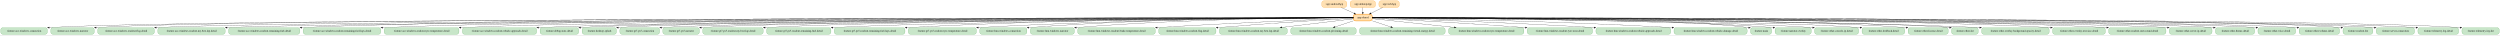
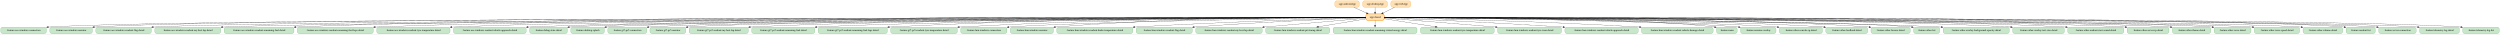
- <svg xmlns="http://www.w3.org/2000/svg" width="13408pt" height="188pt" viewBox="0.00 0.00 13408.00 188.00">
+ <svg xmlns="http://www.w3.org/2000/svg" width="13674pt" height="188pt" viewBox="0.00 0.00 13674.00 188.00">
  <g id="graph0" class="graph" transform="scale(1 1) rotate(0) translate(4 184)">
-     <polygon fill="white" stroke="transparent" points="-4,4 -4,-184 13404,-184 13404,4 -4,4" />
+     <polygon fill="white" stroke="transparent" points="-4,4 -4,-184 13670,-184 13670,4 -4,4" />
    <g id="node1" class="node">
-       <path fill="#ffe0b2" stroke="#fb8c00" d="M7207,-180C7207,-180 7097,-180 7097,-180 7091,-180 7085,-174 7085,-168 7085,-168 7085,-156 7085,-156 7085,-150 7091,-144 7097,-144 7097,-144 7207,-144 7207,-144 7213,-144 7219,-150 7219,-156 7219,-156 7219,-168 7219,-168 7219,-174 7213,-180 7207,-180" />
-       <text text-anchor="middle" x="7152" y="-158.3" font-family="Times,serif" font-size="14.00">:app:androidApp</text>
+       <path fill="#ffe0b2" stroke="#fb8c00" d="M7419,-180C7419,-180 7309,-180 7309,-180 7303,-180 7297,-174 7297,-168 7297,-168 7297,-156 7297,-156 7297,-150 7303,-144 7309,-144 7309,-144 7419,-144 7419,-144 7425,-144 7431,-150 7431,-156 7431,-156 7431,-168 7431,-168 7431,-174 7425,-180 7419,-180" />
+       <text text-anchor="middle" x="7364" y="-158.3" font-family="Times,serif" font-size="14.00">:app:androidApp</text>
    </g>
    <g id="node3" class="node">
-       <path fill="#ffe0b2" stroke="#fb8c00" stroke-width="2.5" d="M7343.5,-108C7343.5,-108 7266.5,-108 7266.5,-108 7260.5,-108 7254.5,-102 7254.5,-96 7254.5,-96 7254.5,-84 7254.5,-84 7254.5,-78 7260.5,-72 7266.5,-72 7266.5,-72 7343.5,-72 7343.5,-72 7349.5,-72 7355.5,-78 7355.5,-84 7355.5,-84 7355.5,-96 7355.5,-96 7355.5,-102 7349.5,-108 7343.5,-108" />
-       <text text-anchor="middle" x="7305" y="-86.3" font-family="Times,serif" font-size="14.00">:app:shared</text>
+       <path fill="#ffe0b2" stroke="#fb8c00" stroke-width="2.5" d="M7555.5,-108C7555.5,-108 7478.5,-108 7478.5,-108 7472.5,-108 7466.5,-102 7466.5,-96 7466.5,-96 7466.5,-84 7466.5,-84 7466.5,-78 7472.5,-72 7478.5,-72 7478.5,-72 7555.5,-72 7555.5,-72 7561.5,-72 7567.5,-78 7567.5,-84 7567.5,-84 7567.5,-96 7567.5,-96 7567.5,-102 7561.5,-108 7555.5,-108" />
+       <text text-anchor="middle" x="7517" y="-86.3" font-family="Times,serif" font-size="14.00">:app:shared</text>
    </g>
    <g id="edge1" class="edge">
-       <path fill="none" stroke="black" d="M7189.43,-143.88C7210.25,-134.35 7236.35,-122.41 7258.48,-112.28" />
-       <polygon fill="black" stroke="black" points="7260.06,-115.41 7267.69,-108.07 7257.14,-109.05 7260.06,-115.41" />
+       <path fill="none" stroke="black" d="M7401.43,-143.88C7422.25,-134.35 7448.35,-122.41 7470.48,-112.28" />
+       <polygon fill="black" stroke="black" points="7472.06,-115.41 7479.69,-108.07 7469.14,-109.05 7472.06,-115.41" />
    </g>
    <g id="node2" class="node">
-       <path fill="#ffe0b2" stroke="#fb8c00" d="M7361,-180C7361,-180 7249,-180 7249,-180 7243,-180 7237,-174 7237,-168 7237,-168 7237,-156 7237,-156 7237,-150 7243,-144 7249,-144 7249,-144 7361,-144 7361,-144 7367,-144 7373,-150 7373,-156 7373,-156 7373,-168 7373,-168 7373,-174 7367,-180 7361,-180" />
-       <text text-anchor="middle" x="7305" y="-158.3" font-family="Times,serif" font-size="14.00">:app:desktopApp</text>
+       <path fill="#ffe0b2" stroke="#fb8c00" d="M7573,-180C7573,-180 7461,-180 7461,-180 7455,-180 7449,-174 7449,-168 7449,-168 7449,-156 7449,-156 7449,-150 7455,-144 7461,-144 7461,-144 7573,-144 7573,-144 7579,-144 7585,-150 7585,-156 7585,-156 7585,-168 7585,-168 7585,-174 7579,-180 7573,-180" />
+       <text text-anchor="middle" x="7517" y="-158.3" font-family="Times,serif" font-size="14.00">:app:desktopApp</text>
    </g>
    <g id="edge2" class="edge">
-       <path fill="none" stroke="black" d="M7305,-143.7C7305,-135.98 7305,-126.71 7305,-118.11" />
-       <polygon fill="black" stroke="black" points="7308.5,-118.1 7305,-108.1 7301.5,-118.1 7308.5,-118.1" />
+       <path fill="none" stroke="black" d="M7517,-143.7C7517,-135.98 7517,-126.71 7517,-118.11" />
+       <polygon fill="black" stroke="black" points="7520.5,-118.1 7517,-108.1 7513.5,-118.1 7520.5,-118.1" />
    </g>
    <g id="node5" class="node">
      <path fill="#c8e6c9" stroke="#43a047" d="M238,-36C238,-36 12,-36 12,-36 6,-36 0,-30 0,-24 0,-24 0,-12 0,-12 0,-6 6,0 12,0 12,0 238,0 238,0 244,0 250,-6 250,-12 250,-12 250,-24 250,-24 250,-30 244,-36 238,-36" />
      <text text-anchor="middle" x="125" y="-14.3" font-family="Times,serif" font-size="14.00">:feature:ace-windows-connection</text>
    </g>
    <g id="edge7" class="edge">
-       <path fill="none" stroke="black" d="M7254.46,-88.99C6662.12,-88.78 1048.62,-85.57 260.29,-36.01" />
+       <path fill="none" stroke="black" d="M7466.35,-89C6863.69,-88.93 1071.63,-87.01 260.3,-36.01" />
      <polygon fill="black" stroke="black" points="260.34,-32.51 250.13,-35.35 259.89,-39.49 260.34,-32.51" />
    </g>
    <g id="node6" class="node">
      <path fill="#c8e6c9" stroke="#43a047" d="M489.5,-36C489.5,-36 280.5,-36 280.5,-36 274.5,-36 268.5,-30 268.5,-24 268.5,-24 268.5,-12 268.5,-12 268.5,-6 274.5,0 280.5,0 280.5,0 489.5,0 489.5,0 495.5,0 501.5,-6 501.5,-12 501.5,-12 501.5,-24 501.5,-24 501.5,-30 495.5,-36 489.5,-36" />
      <text text-anchor="middle" x="385" y="-14.3" font-family="Times,serif" font-size="14.00">:feature:ace-windows-narrator</text>
    </g>
    <g id="edge11" class="edge">
-       <path fill="none" stroke="black" d="M7254.47,-89C6673.95,-88.9 1272.68,-86.67 511.72,-35.96" />
+       <path fill="none" stroke="black" d="M7466.28,-89.01C6874.86,-89.06 1295.72,-88.19 511.75,-35.96" />
      <polygon fill="black" stroke="black" points="511.86,-32.46 501.65,-35.27 511.38,-39.44 511.86,-32.46" />
    </g>
    <g id="node7" class="node">
      <path fill="#c8e6c9" stroke="#43a047" d="M812,-36C812,-36 532,-36 532,-36 526,-36 520,-30 520,-24 520,-24 520,-12 520,-12 520,-6 526,0 532,0 532,0 812,0 812,0 818,0 824,-6 824,-12 824,-12 824,-24 824,-24 824,-30 818,-36 812,-36" />
      <text text-anchor="middle" x="672" y="-14.3" font-family="Times,serif" font-size="14.00">:feature:ace-windows-readout-flag-detail</text>
    </g>
-     <g id="edge42" class="edge">
-       <path fill="none" stroke="black" d="M7254.26,-88.89C6688.07,-87.57 1560.52,-74.62 834.2,-36.01" />
+     <g id="edge43" class="edge">
+       <path fill="none" stroke="black" d="M7466.4,-88.9C6890.8,-87.72 1583.88,-75.82 834.26,-36.01" />
      <polygon fill="black" stroke="black" points="834.26,-32.51 824.08,-35.46 833.87,-39.5 834.26,-32.51" />
    </g>
    <g id="node8" class="node">
      <path fill="#c8e6c9" stroke="#43a047" d="M1191.5,-36C1191.5,-36 854.5,-36 854.5,-36 848.5,-36 842.5,-30 842.5,-24 842.5,-24 842.5,-12 842.5,-12 842.5,-6 848.5,0 854.5,0 854.5,0 1191.5,0 1191.5,0 1197.5,0 1203.5,-6 1203.5,-12 1203.5,-12 1203.5,-24 1203.5,-24 1203.5,-30 1197.5,-36 1191.5,-36" />
      <text text-anchor="middle" x="1023" y="-14.3" font-family="Times,serif" font-size="14.00">:feature:ace-windows-readout-my-best-lap-detail</text>
    </g>
-     <g id="edge45" class="edge">
-       <path fill="none" stroke="black" d="M7254.29,-88.81C6706.93,-86.71 1899.12,-67.44 1213.77,-35.99" />
+     <g id="edge46" class="edge">
+       <path fill="none" stroke="black" d="M7466.28,-88.82C6908.41,-86.86 1922.55,-68.45 1213.87,-36" />
      <polygon fill="black" stroke="black" points="1213.9,-32.49 1203.75,-35.52 1213.57,-39.49 1213.9,-32.49" />
    </g>
    <g id="node9" class="node">
      <path fill="#c8e6c9" stroke="#43a047" d="M1592,-36C1592,-36 1234,-36 1234,-36 1228,-36 1222,-30 1222,-24 1222,-24 1222,-12 1222,-12 1222,-6 1228,0 1234,0 1234,0 1592,0 1592,0 1598,0 1604,-6 1604,-12 1604,-12 1604,-24 1604,-24 1604,-30 1598,-36 1592,-36" />
      <text text-anchor="middle" x="1413" y="-14.3" font-family="Times,serif" font-size="14.00">:feature:ace-windows-readout-remaining-fuel-detail</text>
    </g>
-     <g id="edge41" class="edge">
-       <path fill="none" stroke="black" d="M7254.19,-89.06C6761.06,-89.56 2819.18,-91.74 1614.17,-36.03" />
-       <polygon fill="black" stroke="black" points="1614.21,-32.52 1604.06,-35.55 1613.88,-39.52 1614.21,-32.52" />
+     <g id="edge42" class="edge">
+       <path fill="none" stroke="black" d="M7466.28,-89.08C6963.43,-89.78 2864.76,-93.68 1614.1,-36.02" />
+       <polygon fill="black" stroke="black" points="1614.21,-32.52 1604.06,-35.56 1613.88,-39.52 1614.21,-32.52" />
    </g>
    <g id="node10" class="node">
      <path fill="#c8e6c9" stroke="#43a047" d="M2026,-36C2026,-36 1634,-36 1634,-36 1628,-36 1622,-30 1622,-24 1622,-24 1622,-12 1622,-12 1622,-6 1628,0 1634,0 1634,0 2026,0 2026,0 2032,0 2038,-6 2038,-12 2038,-12 2038,-24 2038,-24 2038,-30 2032,-36 2026,-36" />
      <text text-anchor="middle" x="1830" y="-14.3" font-family="Times,serif" font-size="14.00">:feature:ace-windows-readout-remaining-fuel-laps-detail</text>
    </g>
-     <g id="edge46" class="edge">
-       <path fill="none" stroke="black" d="M7254.43,-88.97C6783.66,-88.6 3160.2,-84.2 2048.3,-36.03" />
+     <g id="edge47" class="edge">
+       <path fill="none" stroke="black" d="M7466.3,-88.99C6984.46,-88.83 3205.7,-85.98 2048.3,-36.03" />
      <polygon fill="black" stroke="black" points="2048.3,-32.53 2038.16,-35.59 2048,-39.52 2048.3,-32.53" />
    </g>
    <g id="node11" class="node">
      <path fill="#c8e6c9" stroke="#43a047" d="M2445.5,-36C2445.5,-36 2068.5,-36 2068.5,-36 2062.5,-36 2056.5,-30 2056.5,-24 2056.5,-24 2056.5,-12 2056.5,-12 2056.5,-6 2062.5,0 2068.5,0 2068.5,0 2445.5,0 2445.5,0 2451.5,0 2457.5,-6 2457.5,-12 2457.5,-12 2457.5,-24 2457.5,-24 2457.5,-30 2451.5,-36 2445.5,-36" />
      <text text-anchor="middle" x="2257" y="-14.3" font-family="Times,serif" font-size="14.00">:feature:ace-windows-readout-tyre-temperature-detail</text>
    </g>
-     <g id="edge43" class="edge">
-       <path fill="none" stroke="black" d="M7254.29,-88.93C6804.45,-88.28 3489.58,-81.97 2467.67,-36" />
+     <g id="edge44" class="edge">
+       <path fill="none" stroke="black" d="M7466.27,-88.96C7005.39,-88.54 3535.25,-83.8 2467.74,-36.01" />
      <polygon fill="black" stroke="black" points="2467.76,-32.5 2457.61,-35.55 2467.44,-39.5 2467.76,-32.5" />
    </g>
    <g id="node12" class="node">
      <path fill="#c8e6c9" stroke="#43a047" d="M2862,-36C2862,-36 2488,-36 2488,-36 2482,-36 2476,-30 2476,-24 2476,-24 2476,-12 2476,-12 2476,-6 2482,0 2488,0 2488,0 2862,0 2862,0 2868,0 2874,-6 2874,-12 2874,-12 2874,-24 2874,-24 2874,-30 2868,-36 2862,-36" />
      <text text-anchor="middle" x="2675" y="-14.3" font-family="Times,serif" font-size="14.00">:feature:ace-windows-readout-vehicle-approach-detail</text>
    </g>
-     <g id="edge44" class="edge">
-       <path fill="none" stroke="black" d="M7254.35,-88.88C6826.96,-87.8 3816.61,-78.72 2884.45,-36.04" />
+     <g id="edge45" class="edge">
+       <path fill="none" stroke="black" d="M7466.37,-88.91C7027.65,-88.08 3862.43,-80.57 2884.59,-36.05" />
      <polygon fill="black" stroke="black" points="2884.4,-32.54 2874.25,-35.57 2884.08,-39.53 2884.4,-32.54" />
    </g>
    <g id="node13" class="node">
      <path fill="#c8e6c9" stroke="#43a047" d="M3087.5,-36C3087.5,-36 2904.5,-36 2904.5,-36 2898.5,-36 2892.5,-30 2892.5,-24 2892.5,-24 2892.5,-12 2892.5,-12 2892.5,-6 2898.5,0 2904.5,0 2904.5,0 3087.5,0 3087.5,0 3093.5,0 3099.5,-6 3099.5,-12 3099.5,-12 3099.5,-24 3099.5,-24 3099.5,-30 3093.5,-36 3087.5,-36" />
      <text text-anchor="middle" x="2996" y="-14.3" font-family="Times,serif" font-size="14.00">:feature:debug-state-detail</text>
    </g>
    <g id="edge12" class="edge">
-       <path fill="none" stroke="black" d="M7254.23,-88.78C6809.98,-86.8 3589.41,-71.35 3109.86,-35.95" />
+       <path fill="none" stroke="black" d="M7466.22,-88.81C7009.39,-87.08 3613.03,-73.02 3110.01,-35.96" />
      <polygon fill="black" stroke="black" points="3109.93,-32.44 3099.69,-35.16 3109.39,-39.42 3109.93,-32.44" />
    </g>
    <g id="node14" class="node">
      <path fill="#c8e6c9" stroke="#43a047" d="M3290,-36C3290,-36 3130,-36 3130,-36 3124,-36 3118,-30 3118,-24 3118,-24 3118,-12 3118,-12 3118,-6 3124,0 3130,0 3130,0 3290,0 3290,0 3296,0 3302,-6 3302,-12 3302,-12 3302,-24 3302,-24 3302,-30 3296,-36 3290,-36" />
      <text text-anchor="middle" x="3210" y="-14.3" font-family="Times,serif" font-size="14.00">:feature:desktop-splash</text>
    </g>
    <g id="edge3" class="edge">
-       <path fill="none" stroke="black" d="M7254.29,-88.8C6822.54,-87.03 3768.56,-73.29 3312.11,-35.96" />
-       <polygon fill="black" stroke="black" points="3312.39,-32.47 3302.12,-35.1 3311.79,-39.45 3312.39,-32.47" />
+       <path fill="none" stroke="black" d="M7466.45,-88.84C7022.47,-87.34 3792.37,-75.16 3312.3,-35.98" />
+       <polygon fill="black" stroke="black" points="3312.38,-32.47 3302.12,-35.11 3311.79,-39.45 3312.38,-32.47" />
    </g>
    <g id="node15" class="node">
      <path fill="#c8e6c9" stroke="#43a047" d="M3521.5,-36C3521.5,-36 3332.5,-36 3332.5,-36 3326.5,-36 3320.5,-30 3320.5,-24 3320.5,-24 3320.5,-12 3320.5,-12 3320.5,-6 3326.5,0 3332.5,0 3332.5,0 3521.5,0 3521.5,0 3527.5,0 3533.5,-6 3533.5,-12 3533.5,-12 3533.5,-24 3533.5,-24 3533.5,-30 3527.5,-36 3521.5,-36" />
      <text text-anchor="middle" x="3427" y="-14.3" font-family="Times,serif" font-size="14.00">:feature:gt7-ps5-connection</text>
    </g>
    <g id="edge6" class="edge">
-       <path fill="none" stroke="black" d="M7254.28,-88.69C6837,-86.12 3975.13,-67.45 3543.79,-36.04" />
-       <polygon fill="black" stroke="black" points="3544,-32.55 3533.76,-35.27 3543.47,-39.53 3544,-32.55" />
+       <path fill="none" stroke="black" d="M7466.2,-88.73C7035.38,-86.43 3999.1,-69.09 3544.03,-36.06" />
+       <polygon fill="black" stroke="black" points="3544,-32.55 3533.76,-35.28 3543.47,-39.53 3544,-32.55" />
    </g>
    <g id="node16" class="node">
      <path fill="#c8e6c9" stroke="#43a047" d="M3735,-36C3735,-36 3563,-36 3563,-36 3557,-36 3551,-30 3551,-24 3551,-24 3551,-12 3551,-12 3551,-6 3557,0 3563,0 3563,0 3735,0 3735,0 3741,0 3747,-6 3747,-12 3747,-12 3747,-24 3747,-24 3747,-30 3741,-36 3735,-36" />
      <text text-anchor="middle" x="3649" y="-14.3" font-family="Times,serif" font-size="14.00">:feature:gt7-ps5-narrator</text>
    </g>
    <g id="edge10" class="edge">
-       <path fill="none" stroke="black" d="M7254.3,-88.68C6850.89,-86.09 4165.91,-67.74 3757.24,-35.98" />
-       <polygon fill="black" stroke="black" points="3757.43,-32.48 3747.18,-35.16 3756.86,-39.46 3757.43,-32.48" />
+       <path fill="none" stroke="black" d="M7466.31,-88.73C7049.22,-86.42 4188.73,-69.49 3757.21,-35.98" />
+       <polygon fill="black" stroke="black" points="3757.43,-32.49 3747.18,-35.16 3756.86,-39.46 3757.43,-32.49" />
    </g>
    <g id="node17" class="node">
      <path fill="#c8e6c9" stroke="#43a047" d="M4077,-36C4077,-36 3777,-36 3777,-36 3771,-36 3765,-30 3765,-24 3765,-24 3765,-12 3765,-12 3765,-6 3771,0 3777,0 3777,0 4077,0 4077,0 4083,0 4089,-6 4089,-12 4089,-12 4089,-24 4089,-24 4089,-30 4083,-36 4077,-36" />
      <text text-anchor="middle" x="3927" y="-14.3" font-family="Times,serif" font-size="14.00">:feature:gt7-ps5-readout-my-best-lap-detail</text>
    </g>
-     <g id="edge37" class="edge">
-       <path fill="none" stroke="black" d="M7254.45,-88.74C6899.11,-86.81 4771.61,-73.85 4099.71,-36.06" />
+     <g id="edge38" class="edge">
+       <path fill="none" stroke="black" d="M7466.4,-88.8C7097.54,-87.23 4816.63,-76.07 4099.62,-36.06" />
      <polygon fill="black" stroke="black" points="4099.62,-32.55 4089.44,-35.48 4099.23,-39.54 4099.62,-32.55" />
    </g>
    <g id="node18" class="node">
      <path fill="#c8e6c9" stroke="#43a047" d="M4440.5,-36C4440.5,-36 4119.5,-36 4119.5,-36 4113.5,-36 4107.5,-30 4107.5,-24 4107.5,-24 4107.5,-12 4107.5,-12 4107.5,-6 4113.5,0 4119.5,0 4119.5,0 4440.5,0 4440.5,0 4446.5,0 4452.5,-6 4452.5,-12 4452.5,-12 4452.5,-24 4452.5,-24 4452.5,-30 4446.5,-36 4440.5,-36" />
      <text text-anchor="middle" x="4280" y="-14.3" font-family="Times,serif" font-size="14.00">:feature:gt7-ps5-readout-remaining-fuel-detail</text>
    </g>
-     <g id="edge38" class="edge">
-       <path fill="none" stroke="black" d="M7254.43,-88.58C6923.1,-85.73 5057.61,-68.49 4463.28,-36.1" />
-       <polygon fill="black" stroke="black" points="4463.08,-32.58 4452.9,-35.52 4462.69,-39.57 4463.08,-32.58" />
+     <g id="edge39" class="edge">
+       <path fill="none" stroke="black" d="M7466.35,-88.65C7120.55,-86.2 5102.4,-70.59 4463.14,-36.09" />
+       <polygon fill="black" stroke="black" points="4463.08,-32.58 4452.9,-35.53 4462.7,-39.57 4463.08,-32.58" />
    </g>
    <g id="node19" class="node">
      <path fill="#c8e6c9" stroke="#43a047" d="M4837.5,-36C4837.5,-36 4482.5,-36 4482.5,-36 4476.5,-36 4470.5,-30 4470.5,-24 4470.5,-24 4470.5,-12 4470.5,-12 4470.5,-6 4476.5,0 4482.5,0 4482.5,0 4837.5,0 4837.5,0 4843.5,0 4849.5,-6 4849.5,-12 4849.5,-12 4849.5,-24 4849.5,-24 4849.5,-30 4843.5,-36 4837.5,-36" />
      <text text-anchor="middle" x="4660" y="-14.3" font-family="Times,serif" font-size="14.00">:feature:gt7-ps5-readout-remaining-fuel-laps-detail</text>
    </g>
-     <g id="edge39" class="edge">
-       <path fill="none" stroke="black" d="M7254.15,-89.11C6998.54,-89.39 5828.46,-87.68 4859.99,-36.09" />
-       <polygon fill="black" stroke="black" points="4859.85,-32.57 4849.67,-35.53 4859.47,-39.56 4859.85,-32.57" />
+     <g id="edge40" class="edge">
+       <path fill="none" stroke="black" d="M7466.26,-89.23C7197.97,-90.19 5917.43,-91.54 4859.77,-36.07" />
+       <polygon fill="black" stroke="black" points="4859.84,-32.57 4849.67,-35.54 4859.47,-39.56 4859.84,-32.57" />
    </g>
    <g id="node20" class="node">
      <path fill="#c8e6c9" stroke="#43a047" d="M5220.5,-36C5220.5,-36 4879.5,-36 4879.5,-36 4873.5,-36 4867.5,-30 4867.5,-24 4867.5,-24 4867.5,-12 4867.5,-12 4867.5,-6 4873.5,0 4879.5,0 4879.5,0 5220.5,0 5220.5,0 5226.5,0 5232.5,-6 5232.5,-12 5232.5,-12 5232.5,-24 5232.5,-24 5232.5,-30 5226.5,-36 5220.5,-36" />
      <text text-anchor="middle" x="5050" y="-14.3" font-family="Times,serif" font-size="14.00">:feature:gt7-ps5-readout-tyre-temperature-detail</text>
    </g>
-     <g id="edge40" class="edge">
-       <path fill="none" stroke="black" d="M7254.28,-88.88C7023.71,-88.07 6051.18,-82 5242.81,-36.08" />
-       <polygon fill="black" stroke="black" points="5242.9,-32.58 5232.71,-35.51 5242.5,-39.57 5242.9,-32.58" />
+     <g id="edge41" class="edge">
+       <path fill="none" stroke="black" d="M7466.49,-89.05C7222.36,-89.02 6140.1,-85.99 5242.93,-36.09" />
+       <polygon fill="black" stroke="black" points="5242.89,-32.58 5232.71,-35.52 5242.5,-39.57 5242.89,-32.58" />
    </g>
    <g id="node21" class="node">
      <path fill="#c8e6c9" stroke="#43a047" d="M5491.5,-36C5491.5,-36 5262.5,-36 5262.5,-36 5256.5,-36 5250.5,-30 5250.5,-24 5250.5,-24 5250.5,-12 5250.5,-12 5250.5,-6 5256.5,0 5262.5,0 5262.5,0 5491.5,0 5491.5,0 5497.5,0 5503.5,-6 5503.5,-12 5503.5,-12 5503.5,-24 5503.5,-24 5503.5,-30 5497.5,-36 5491.5,-36" />
      <text text-anchor="middle" x="5377" y="-14.3" font-family="Times,serif" font-size="14.00">:feature:lmu-windows-connection</text>
    </g>
    <g id="edge5" class="edge">
-       <path fill="none" stroke="black" d="M7254.31,-89.26C7042.72,-89.96 6209.14,-89.07 5513.62,-36" />
-       <polygon fill="black" stroke="black" points="5513.89,-32.51 5503.65,-35.23 5513.35,-39.49 5513.89,-32.51" />
+       <path fill="none" stroke="black" d="M7466.32,-88.33C7196.95,-84.69 5930.15,-66.25 5513.63,-35.98" />
+       <polygon fill="black" stroke="black" points="5513.88,-32.49 5503.65,-35.24 5513.36,-39.47 5513.88,-32.49" />
    </g>
    <g id="node22" class="node">
      <path fill="#c8e6c9" stroke="#43a047" d="M5746,-36C5746,-36 5534,-36 5534,-36 5528,-36 5522,-30 5522,-24 5522,-24 5522,-12 5522,-12 5522,-6 5528,0 5534,0 5534,0 5746,0 5746,0 5752,0 5758,-6 5758,-12 5758,-12 5758,-24 5758,-24 5758,-30 5752,-36 5746,-36" />
      <text text-anchor="middle" x="5640" y="-14.3" font-family="Times,serif" font-size="14.00">:feature:lmu-windows-narrator</text>
    </g>
    <g id="edge9" class="edge">
-       <path fill="none" stroke="black" d="M7254.44,-89.07C7062.18,-88.94 6358.03,-84.99 5768.24,-36.05" />
-       <polygon fill="black" stroke="black" points="5768.52,-32.56 5758.26,-35.22 5767.94,-39.54 5768.52,-32.56" />
+       <path fill="none" stroke="black" d="M7466.42,-89.37C7258.11,-90.48 6446.03,-90.89 5768.72,-36.09" />
+       <polygon fill="black" stroke="black" points="5768.51,-32.56 5758.26,-35.24 5767.94,-39.54 5768.51,-32.56" />
    </g>
    <g id="node23" class="node">
      <path fill="#c8e6c9" stroke="#43a047" d="M6180,-36C6180,-36 5788,-36 5788,-36 5782,-36 5776,-30 5776,-24 5776,-24 5776,-12 5776,-12 5776,-6 5782,0 5788,0 5788,0 6180,0 6180,0 6186,0 6192,-6 6192,-12 6192,-12 6192,-24 6192,-24 6192,-30 6186,-36 6180,-36" />
      <text text-anchor="middle" x="5984" y="-14.3" font-family="Times,serif" font-size="14.00">:feature:lmu-windows-readout-brake-temperature-detail</text>
    </g>
-     <g id="edge36" class="edge">
-       <path fill="none" stroke="black" d="M7254.35,-87.11C7098.94,-81.21 6614.88,-61.96 6202.21,-36.07" />
-       <polygon fill="black" stroke="black" points="6202.37,-32.57 6192.17,-35.43 6201.93,-39.55 6202.37,-32.57" />
+     <g id="edge37" class="edge">
+       <path fill="none" stroke="black" d="M7466.46,-87.66C7292.46,-82.88 6701.9,-65.45 6202.47,-36.07" />
+       <polygon fill="black" stroke="black" points="6202.36,-32.56 6192.17,-35.47 6201.94,-39.55 6202.36,-32.56" />
    </g>
    <g id="node24" class="node">
      <path fill="#c8e6c9" stroke="#43a047" d="M6505.5,-36C6505.5,-36 6222.5,-36 6222.5,-36 6216.5,-36 6210.5,-30 6210.5,-24 6210.5,-24 6210.5,-12 6210.5,-12 6210.5,-6 6216.5,0 6222.5,0 6222.5,0 6505.5,0 6505.5,0 6511.5,0 6517.5,-6 6517.5,-12 6517.5,-12 6517.5,-24 6517.5,-24 6517.5,-30 6511.5,-36 6505.5,-36" />
      <text text-anchor="middle" x="6364" y="-14.3" font-family="Times,serif" font-size="14.00">:feature:lmu-windows-readout-flag-detail</text>
    </g>
-     <g id="edge29" class="edge">
-       <path fill="none" stroke="black" d="M7254.43,-86.19C7131.84,-79.23 6808.84,-60.08 6527.54,-36.03" />
-       <polygon fill="black" stroke="black" points="6527.82,-32.54 6517.56,-35.17 6527.22,-39.51 6527.82,-32.54" />
+     <g id="edge30" class="edge">
+       <path fill="none" stroke="black" d="M7466.46,-87.2C7321.92,-81.84 6894.3,-64.66 6527.56,-36.02" />
+       <polygon fill="black" stroke="black" points="6527.79,-32.53 6517.55,-35.23 6527.25,-39.5 6527.79,-32.53" />
    </g>
    <g id="node25" class="node">
      <path fill="#c8e6c9" stroke="#43a047" d="M6888,-36C6888,-36 6548,-36 6548,-36 6542,-36 6536,-30 6536,-24 6536,-24 6536,-12 6536,-12 6536,-6 6542,0 6548,0 6548,0 6888,0 6888,0 6894,0 6900,-6 6900,-12 6900,-12 6900,-24 6900,-24 6900,-30 6894,-36 6888,-36" />
      <text text-anchor="middle" x="6718" y="-14.3" font-family="Times,serif" font-size="14.00">:feature:lmu-windows-readout-my-best-lap-detail</text>
    </g>
-     <g id="edge30" class="edge">
-       <path fill="none" stroke="black" d="M7254.44,-82.97C7170.17,-72.92 6997.73,-52.36 6871.01,-37.25" />
-       <polygon fill="black" stroke="black" points="6871.16,-33.74 6860.82,-36.03 6870.33,-40.69 6871.16,-33.74" />
+     <g id="edge31" class="edge">
+       <path fill="none" stroke="black" d="M7466.15,-84.6C7363.37,-75.7 7123.27,-54.86 6910.34,-36.12" />
+       <polygon fill="black" stroke="black" points="6910.49,-32.62 6900.23,-35.23 6909.88,-39.59 6910.49,-32.62" />
    </g>
    <g id="node26" class="node">
      <path fill="#c8e6c9" stroke="#43a047" d="M7257.5,-36C7257.5,-36 6930.5,-36 6930.5,-36 6924.5,-36 6918.5,-30 6918.5,-24 6918.5,-24 6918.5,-12 6918.5,-12 6918.5,-6 6924.5,0 6930.5,0 6930.5,0 7257.5,0 7257.5,0 7263.5,0 7269.5,-6 7269.5,-12 7269.5,-12 7269.5,-24 7269.5,-24 7269.5,-30 7263.5,-36 7257.5,-36" />
      <text text-anchor="middle" x="7094" y="-14.3" font-family="Times,serif" font-size="14.00">:feature:lmu-windows-readout-pit-timing-detail</text>
    </g>
-     <g id="edge33" class="edge">
-       <path fill="none" stroke="black" d="M7254.46,-72.23C7224.63,-62.34 7186.66,-49.74 7155.15,-39.29" />
-       <polygon fill="black" stroke="black" points="7156.19,-35.94 7145.59,-36.12 7153.98,-42.59 7156.19,-35.94" />
+     <g id="edge34" class="edge">
+       <path fill="none" stroke="black" d="M7466.4,-80.63C7402.69,-70.08 7291.4,-51.67 7207.02,-37.7" />
+       <polygon fill="black" stroke="black" points="7207.57,-34.25 7197.13,-36.07 7206.42,-41.15 7207.57,-34.25" />
    </g>
    <g id="node27" class="node">
      <path fill="#c8e6c9" stroke="#43a047" d="M7734.5,-36C7734.5,-36 7299.5,-36 7299.5,-36 7293.5,-36 7287.5,-30 7287.5,-24 7287.5,-24 7287.5,-12 7287.5,-12 7287.5,-6 7293.5,0 7299.5,0 7299.5,0 7734.5,0 7734.5,0 7740.5,0 7746.5,-6 7746.5,-12 7746.5,-12 7746.5,-24 7746.5,-24 7746.5,-30 7740.5,-36 7734.5,-36" />
      <text text-anchor="middle" x="7517" y="-14.3" font-family="Times,serif" font-size="14.00">:feature:lmu-windows-readout-remaining-virtual-energy-detail</text>
    </g>
-     <g id="edge34" class="edge">
-       <path fill="none" stroke="black" d="M7355.51,-72.32C7385.59,-62.39 7423.97,-49.72 7455.76,-39.22" />
-       <polygon fill="black" stroke="black" points="7457.01,-42.5 7465.4,-36.04 7454.81,-35.85 7457.01,-42.5" />
+     <g id="edge35" class="edge">
+       <path fill="none" stroke="black" d="M7517,-71.7C7517,-63.98 7517,-54.71 7517,-46.11" />
+       <polygon fill="black" stroke="black" points="7520.5,-46.1 7517,-36.1 7513.5,-46.1 7520.5,-46.1" />
    </g>
    <g id="node28" class="node">
      <path fill="#c8e6c9" stroke="#43a047" d="M8157,-36C8157,-36 7777,-36 7777,-36 7771,-36 7765,-30 7765,-24 7765,-24 7765,-12 7765,-12 7765,-6 7771,0 7777,0 7777,0 8157,0 8157,0 8163,0 8169,-6 8169,-12 8169,-12 8169,-24 8169,-24 8169,-30 8163,-36 8157,-36" />
      <text text-anchor="middle" x="7967" y="-14.3" font-family="Times,serif" font-size="14.00">:feature:lmu-windows-readout-tyre-temperature-detail</text>
    </g>
-     <g id="edge32" class="edge">
-       <path fill="none" stroke="black" d="M7355.57,-83.65C7448.35,-73.84 7649.64,-52.56 7795.99,-37.08" />
-       <polygon fill="black" stroke="black" points="7796.41,-40.56 7805.98,-36.03 7795.67,-33.6 7796.41,-40.56" />
+     <g id="edge33" class="edge">
+       <path fill="none" stroke="black" d="M7567.75,-81.11C7635.1,-70.63 7756.12,-51.8 7847.33,-37.62" />
+       <polygon fill="black" stroke="black" points="7848.11,-41.04 7857.46,-36.04 7847.04,-34.12 7848.11,-41.04" />
    </g>
    <g id="node29" class="node">
      <path fill="#c8e6c9" stroke="#43a047" d="M8525,-36C8525,-36 8199,-36 8199,-36 8193,-36 8187,-30 8187,-24 8187,-24 8187,-12 8187,-12 8187,-6 8193,0 8199,0 8199,0 8525,0 8525,0 8531,0 8537,-6 8537,-12 8537,-12 8537,-24 8537,-24 8537,-30 8531,-36 8525,-36" />
      <text text-anchor="middle" x="8362" y="-14.3" font-family="Times,serif" font-size="14.00">:feature:lmu-windows-readout-tyre-wear-detail</text>
    </g>
-     <g id="edge35" class="edge">
-       <path fill="none" stroke="black" d="M7355.72,-86.48C7488.53,-79.76 7857.69,-60.32 8176.34,-36.11" />
-       <polygon fill="black" stroke="black" points="8177,-39.57 8186.71,-35.32 8176.47,-32.59 8177,-39.57" />
+     <g id="edge36" class="edge">
+       <path fill="none" stroke="black" d="M7567.6,-85.15C7676.74,-76.81 7942.65,-56.24 8176.64,-36.11" />
+       <polygon fill="black" stroke="black" points="8177.04,-39.59 8186.7,-35.25 8176.44,-32.62 8177.04,-39.59" />
    </g>
    <g id="node30" class="node">
      <path fill="#c8e6c9" stroke="#43a047" d="M8944.5,-36C8944.5,-36 8567.5,-36 8567.5,-36 8561.5,-36 8555.5,-30 8555.5,-24 8555.5,-24 8555.5,-12 8555.5,-12 8555.5,-6 8561.5,0 8567.5,0 8567.5,0 8944.5,0 8944.5,0 8950.5,0 8956.5,-6 8956.5,-12 8956.5,-12 8956.5,-24 8956.5,-24 8956.5,-30 8950.5,-36 8944.5,-36" />
      <text text-anchor="middle" x="8756" y="-14.3" font-family="Times,serif" font-size="14.00">:feature:lmu-windows-readout-vehicle-approach-detail</text>
    </g>
-     <g id="edge28" class="edge">
-       <path fill="none" stroke="black" d="M7355.57,-87.53C7523.21,-82.52 8076.14,-64.81 8545.36,-36.02" />
-       <polygon fill="black" stroke="black" points="8545.61,-39.52 8555.38,-35.41 8545.18,-32.53 8545.61,-39.52" />
+     <g id="edge29" class="edge">
+       <path fill="none" stroke="black" d="M7567.62,-86.92C7715.94,-80.71 8162.55,-61.21 8545.21,-36.04" />
+       <polygon fill="black" stroke="black" points="8545.63,-39.52 8555.38,-35.37 8545.17,-32.54 8545.63,-39.52" />
    </g>
    <g id="node31" class="node">
      <path fill="#c8e6c9" stroke="#43a047" d="M9354,-36C9354,-36 8986,-36 8986,-36 8980,-36 8974,-30 8974,-24 8974,-24 8974,-12 8974,-12 8974,-6 8980,0 8986,0 8986,0 9354,0 9354,0 9360,0 9366,-6 9366,-12 9366,-12 9366,-24 9366,-24 9366,-30 9360,-36 9354,-36" />
      <text text-anchor="middle" x="9170" y="-14.3" font-family="Times,serif" font-size="14.00">:feature:lmu-windows-readout-vehicle-damage-detail</text>
    </g>
-     <g id="edge31" class="edge">
-       <path fill="none" stroke="black" d="M7355.67,-88.33C7557.37,-85.46 8322.95,-72.69 8963.4,-36.13" />
-       <polygon fill="black" stroke="black" points="8963.98,-39.61 8973.77,-35.54 8963.58,-32.62 8963.98,-39.61" />
+     <g id="edge32" class="edge">
+       <path fill="none" stroke="black" d="M7567.73,-88C7753.01,-84.17 8410.74,-68.97 8963.59,-36.13" />
+       <polygon fill="black" stroke="black" points="8963.99,-39.61 8973.77,-35.52 8963.58,-32.63 8963.99,-39.61" />
    </g>
    <g id="node32" class="node">
      <path fill="#c8e6c9" stroke="#43a047" d="M9485.5,-36C9485.5,-36 9396.5,-36 9396.5,-36 9390.5,-36 9384.5,-30 9384.5,-24 9384.5,-24 9384.5,-12 9384.5,-12 9384.5,-6 9390.5,0 9396.5,0 9396.5,0 9485.5,0 9485.5,0 9491.5,0 9497.5,-6 9497.5,-12 9497.5,-12 9497.5,-24 9497.5,-24 9497.5,-30 9491.5,-36 9485.5,-36" />
      <text text-anchor="middle" x="9441" y="-14.3" font-family="Times,serif" font-size="14.00">:feature:main</text>
    </g>
    <g id="edge4" class="edge">
-       <path fill="none" stroke="black" d="M7355.62,-89.26C7630.46,-90.42 8946.55,-92.93 9374.34,-35.84" />
-       <polygon fill="black" stroke="black" points="9374.85,-39.3 9384.28,-34.48 9373.9,-32.37 9374.85,-39.3" />
+       <path fill="none" stroke="black" d="M7567.87,-89.08C7825.75,-89.28 8991,-87.34 9374.27,-35.85" />
+       <polygon fill="black" stroke="black" points="9374.85,-39.3 9384.28,-34.47 9373.9,-32.37 9374.85,-39.3" />
    </g>
    <g id="node33" class="node">
      <path fill="#c8e6c9" stroke="#43a047" d="M9698,-36C9698,-36 9528,-36 9528,-36 9522,-36 9516,-30 9516,-24 9516,-24 9516,-12 9516,-12 9516,-6 9522,0 9528,0 9528,0 9698,0 9698,0 9704,0 9710,-6 9710,-12 9710,-12 9710,-24 9710,-24 9710,-30 9704,-36 9698,-36" />
      <text text-anchor="middle" x="9613" y="-14.3" font-family="Times,serif" font-size="14.00">:feature:narrator-overlay</text>
    </g>
    <g id="edge13" class="edge">
-       <path fill="none" stroke="black" d="M7355.91,-88.71C7641.61,-86.94 9048.73,-76.31 9505.78,-36.02" />
-       <polygon fill="black" stroke="black" points="9506.09,-39.5 9515.74,-35.12 9505.46,-32.53 9506.09,-39.5" />
+       <path fill="none" stroke="black" d="M7567.79,-88.56C7836.26,-86.09 9092.95,-72.8 9505.55,-36.04" />
+       <polygon fill="black" stroke="black" points="9506.09,-39.5 9515.73,-35.11 9505.46,-32.53 9506.09,-39.5" />
    </g>
    <g id="node34" class="node">
      <path fill="#c8e6c9" stroke="#43a047" d="M9952,-36C9952,-36 9740,-36 9740,-36 9734,-36 9728,-30 9728,-24 9728,-24 9728,-12 9728,-12 9728,-6 9734,0 9740,0 9740,0 9952,0 9952,0 9958,0 9964,-6 9964,-12 9964,-12 9964,-24 9964,-24 9964,-30 9958,-36 9952,-36" />
      <text text-anchor="middle" x="9846" y="-14.3" font-family="Times,serif" font-size="14.00">:feature:other-console-ip-detail</text>
    </g>
    <g id="edge18" class="edge">
-       <path fill="none" stroke="black" d="M7355.76,-88.65C7657.11,-86.49 9214.78,-73.67 9717.51,-36.05" />
-       <polygon fill="black" stroke="black" points="9718.04,-39.52 9727.74,-35.27 9717.51,-32.54 9718.04,-39.52" />
+       <path fill="none" stroke="black" d="M7567.9,-88.53C7853.51,-85.78 9260.25,-70.7 9717.77,-36.03" />
+       <polygon fill="black" stroke="black" points="9718.04,-39.52 9727.74,-35.26 9717.5,-32.54 9718.04,-39.52" />
    </g>
    <g id="node35" class="node">
      <path fill="#c8e6c9" stroke="#43a047" d="M10199.5,-36C10199.5,-36 9994.5,-36 9994.5,-36 9988.5,-36 9982.5,-30 9982.5,-24 9982.5,-24 9982.5,-12 9982.5,-12 9982.5,-6 9988.5,0 9994.5,0 9994.5,0 10199.5,0 10199.5,0 10205.5,0 10211.5,-6 10211.5,-12 10211.5,-12 10211.5,-24 10211.5,-24 10211.5,-30 10205.5,-36 10199.5,-36" />
      <text text-anchor="middle" x="10097" y="-14.3" font-family="Times,serif" font-size="14.00">:feature:other-feedback-detail</text>
    </g>
    <g id="edge16" class="edge">
-       <path fill="none" stroke="black" d="M7355.52,-88.8C7674.65,-87.42 9415.07,-78.08 9972.08,-36" />
-       <polygon fill="black" stroke="black" points="9972.5,-39.47 9982.2,-35.22 9971.96,-32.49 9972.5,-39.47" />
+       <path fill="none" stroke="black" d="M7567.64,-88.7C7871.86,-86.78 9460.27,-75.03 9972.15,-35.99" />
+       <polygon fill="black" stroke="black" points="9972.5,-39.47 9982.2,-35.21 9971.96,-32.5 9972.5,-39.47" />
    </g>
    <g id="node36" class="node">
      <path fill="#c8e6c9" stroke="#43a047" d="M10432.5,-36C10432.5,-36 10241.5,-36 10241.5,-36 10235.5,-36 10229.5,-30 10229.5,-24 10229.5,-24 10229.5,-12 10229.5,-12 10229.5,-6 10235.5,0 10241.5,0 10241.5,0 10432.5,0 10432.5,0 10438.5,0 10444.5,-6 10444.5,-12 10444.5,-12 10444.5,-24 10444.5,-24 10444.5,-30 10438.5,-36 10432.5,-36" />
      <text text-anchor="middle" x="10337" y="-14.3" font-family="Times,serif" font-size="14.00">:feature:other-license-detail</text>
    </g>
    <g id="edge14" class="edge">
-       <path fill="none" stroke="black" d="M7355.51,-88.96C7691.67,-88.59 9610.43,-84.35 10219.12,-36.08" />
-       <polygon fill="black" stroke="black" points="10219.62,-39.55 10229.31,-35.26 10219.06,-32.57 10219.62,-39.55" />
+       <path fill="none" stroke="black" d="M7567.68,-88.88C7889.76,-87.98 9655.43,-81.08 10219.06,-36.09" />
+       <polygon fill="black" stroke="black" points="10219.62,-39.55 10229.31,-35.25 10219.05,-32.58 10219.62,-39.55" />
    </g>
    <g id="node37" class="node">
      <path fill="#c8e6c9" stroke="#43a047" d="M10593.5,-36C10593.5,-36 10474.5,-36 10474.5,-36 10468.5,-36 10462.5,-30 10462.5,-24 10462.5,-24 10462.5,-12 10462.5,-12 10462.5,-6 10468.5,0 10474.5,0 10474.5,0 10593.5,0 10593.5,0 10599.5,0 10605.5,-6 10605.5,-12 10605.5,-12 10605.5,-24 10605.5,-24 10605.5,-30 10599.5,-36 10593.5,-36" />
      <text text-anchor="middle" x="10534" y="-14.3" font-family="Times,serif" font-size="14.00">:feature:other-list</text>
    </g>
    <g id="edge15" class="edge">
-       <path fill="none" stroke="black" d="M7355.59,-88.74C7731.66,-86.71 10087.32,-72.63 10451.95,-36.04" />
+       <path fill="none" stroke="black" d="M7567.62,-88.67C7928.88,-86.25 10111.07,-70.31 10452.14,-36.02" />
      <polygon fill="black" stroke="black" points="10452.58,-39.49 10462.15,-34.95 10451.83,-32.53 10452.58,-39.49" />
    </g>
    <g id="node38" class="node">
      <path fill="#c8e6c9" stroke="#43a047" d="M10974,-36C10974,-36 10636,-36 10636,-36 10630,-36 10624,-30 10624,-24 10624,-24 10624,-12 10624,-12 10624,-6 10630,0 10636,0 10636,0 10974,0 10974,0 10980,0 10986,-6 10986,-12 10986,-12 10986,-24 10986,-24 10986,-30 10980,-36 10974,-36" />
      <text text-anchor="middle" x="10805" y="-14.3" font-family="Times,serif" font-size="14.00">:feature:other-overlay-background-opacity-detail</text>
    </g>
    <g id="edge22" class="edge">
-       <path fill="none" stroke="black" d="M7355.71,-88.7C7718.09,-86.47 9919.7,-71.63 10613.64,-36.04" />
-       <polygon fill="black" stroke="black" points="10613.94,-39.53 10623.75,-35.52 10613.58,-32.54 10613.94,-39.53" />
+       <path fill="none" stroke="black" d="M7567.5,-88.64C7915.58,-86.05 9964.17,-69.64 10613.35,-36.06" />
+       <polygon fill="black" stroke="black" points="10613.95,-39.53 10623.75,-35.51 10613.58,-32.54 10613.95,-39.53" />
    </g>
    <g id="node39" class="node">
      <path fill="#c8e6c9" stroke="#43a047" d="M11275.5,-36C11275.5,-36 11016.5,-36 11016.5,-36 11010.5,-36 11004.5,-30 11004.5,-24 11004.5,-24 11004.5,-12 11004.5,-12 11004.5,-6 11010.5,0 11016.5,0 11016.5,0 11275.5,0 11275.5,0 11281.5,0 11287.5,-6 11287.5,-12 11287.5,-12 11287.5,-24 11287.5,-24 11287.5,-30 11281.5,-36 11275.5,-36" />
      <text text-anchor="middle" x="11146" y="-14.3" font-family="Times,serif" font-size="14.00">:feature:other-overlay-text-size-detail</text>
    </g>
    <g id="edge21" class="edge">
-       <path fill="none" stroke="black" d="M7355.54,-88.95C7740.77,-88.51 10218.78,-83.8 10994.01,-36.01" />
-       <polygon fill="black" stroke="black" points="10994.41,-39.49 11004.17,-35.38 10993.97,-32.51 10994.41,-39.49" />
+       <path fill="none" stroke="black" d="M7567.58,-88.9C7940.07,-88.09 10264.22,-81.27 10994.07,-36.01" />
+       <polygon fill="black" stroke="black" points="10994.41,-39.49 11004.17,-35.37 10993.97,-32.51 10994.41,-39.49" />
    </g>
    <g id="node40" class="node">
      <path fill="#c8e6c9" stroke="#43a047" d="M11600.5,-36C11600.5,-36 11317.5,-36 11317.5,-36 11311.5,-36 11305.5,-30 11305.5,-24 11305.5,-24 11305.5,-12 11305.5,-12 11305.5,-6 11311.5,0 11317.5,0 11317.5,0 11600.5,0 11600.5,0 11606.5,0 11612.5,-6 11612.5,-12 11612.5,-12 11612.5,-24 11612.5,-24 11612.5,-30 11606.5,-36 11600.5,-36" />
      <text text-anchor="middle" x="11459" y="-14.3" font-family="Times,serif" font-size="14.00">:feature:other-readout-start-sound-detail</text>
    </g>
    <g id="edge19" class="edge">
-       <path fill="none" stroke="black" d="M7355.75,-88.97C7759.41,-88.59 10456.31,-84.33 11295.03,-36.08" />
-       <polygon fill="black" stroke="black" points="11295.33,-39.57 11305.11,-35.49 11294.93,-32.58 11295.33,-39.57" />
+       <path fill="none" stroke="black" d="M7567.52,-88.92C7958.01,-88.23 10501.43,-81.98 11294.99,-36.08" />
+       <polygon fill="black" stroke="black" points="11295.33,-39.57 11305.11,-35.49 11294.92,-32.58 11295.33,-39.57" />
    </g>
    <g id="node41" class="node">
      <path fill="#c8e6c9" stroke="#43a047" d="M11847.5,-36C11847.5,-36 11642.5,-36 11642.5,-36 11636.5,-36 11630.5,-30 11630.5,-24 11630.5,-24 11630.5,-12 11630.5,-12 11630.5,-6 11636.5,0 11642.5,0 11642.5,0 11847.5,0 11847.5,0 11853.5,0 11859.5,-6 11859.5,-12 11859.5,-12 11859.5,-24 11859.5,-24 11859.5,-30 11853.5,-36 11847.5,-36" />
      <text text-anchor="middle" x="11745" y="-14.3" font-family="Times,serif" font-size="14.00">:feature:other-server-ip-detail</text>
    </g>
    <g id="edge17" class="edge">
-       <path fill="none" stroke="black" d="M7355.8,-88.76C7807.37,-86.6 11128.6,-69.66 11620.39,-36.03" />
-       <polygon fill="black" stroke="black" points="11620.75,-39.51 11630.47,-35.31 11620.25,-32.53 11620.75,-39.51" />
+       <path fill="none" stroke="black" d="M7567.71,-88.73C8006.14,-86.33 11150.67,-68.13 11620.2,-36.04" />
+       <polygon fill="black" stroke="black" points="11620.75,-39.51 11630.47,-35.3 11620.25,-32.53 11620.75,-39.51" />
    </g>
    <g id="node42" class="node">
      <path fill="#c8e6c9" stroke="#43a047" d="M12076,-36C12076,-36 11890,-36 11890,-36 11884,-36 11878,-30 11878,-24 11878,-24 11878,-12 11878,-12 11878,-6 11884,0 11890,0 11890,0 12076,0 12076,0 12082,0 12088,-6 12088,-12 12088,-12 12088,-24 12088,-24 12088,-30 12082,-36 12076,-36" />
      <text text-anchor="middle" x="11983" y="-14.3" font-family="Times,serif" font-size="14.00">:feature:other-theme-detail</text>
    </g>
    <g id="edge20" class="edge">
-       <path fill="none" stroke="black" d="M7355.72,-88.83C7821.41,-87.23 11348.1,-73.96 11867.48,-36.01" />
+       <path fill="none" stroke="black" d="M7567.85,-88.8C8021.7,-86.97 11371.64,-72.29 11867.61,-36" />
      <polygon fill="black" stroke="black" points="11868.07,-39.48 11877.78,-35.22 11867.54,-32.5 11868.07,-39.48" />
    </g>
    <g id="node43" class="node">
      <path fill="#c8e6c9" stroke="#43a047" d="M12296,-36C12296,-36 12118,-36 12118,-36 12112,-36 12106,-30 12106,-24 12106,-24 12106,-12 12106,-12 12106,-6 12112,0 12118,0 12118,0 12296,0 12296,0 12302,0 12308,-6 12308,-12 12308,-12 12308,-24 12308,-24 12308,-30 12302,-36 12296,-36" />
      <text text-anchor="middle" x="12207" y="-14.3" font-family="Times,serif" font-size="14.00">:feature:other-voice-detail</text>
    </g>
    <g id="edge24" class="edge">
-       <path fill="none" stroke="black" d="M7355.59,-88.88C7833.79,-87.67 11552.75,-77.05 12095.75,-35.99" />
-       <polygon fill="black" stroke="black" points="12096.08,-39.48 12105.77,-35.2 12095.52,-32.5 12096.08,-39.48" />
+       <path fill="none" stroke="black" d="M7567.54,-88.85C8033.37,-87.42 11574.23,-75.33 12095.44,-36.01" />
+       <polygon fill="black" stroke="black" points="12096.08,-39.47 12105.77,-35.2 12095.52,-32.5 12096.08,-39.47" />
    </g>
    <g id="node44" class="node">
-       <path fill="#c8e6c9" stroke="#43a047" d="M12531.5,-36C12531.5,-36 12338.5,-36 12338.5,-36 12332.5,-36 12326.5,-30 12326.5,-24 12326.5,-24 12326.5,-12 12326.5,-12 12326.5,-6 12332.5,0 12338.5,0 12338.5,0 12531.5,0 12531.5,0 12537.5,0 12543.5,-6 12543.5,-12 12543.5,-12 12543.5,-24 12543.5,-24 12543.5,-30 12537.5,-36 12531.5,-36" />
-       <text text-anchor="middle" x="12435" y="-14.3" font-family="Times,serif" font-size="14.00">:feature:other-volume-detail</text>
+       <path fill="#c8e6c9" stroke="#43a047" d="M12562,-36C12562,-36 12338,-36 12338,-36 12332,-36 12326,-30 12326,-24 12326,-24 12326,-12 12326,-12 12326,-6 12332,0 12338,0 12338,0 12562,0 12562,0 12568,0 12574,-6 12574,-12 12574,-12 12574,-24 12574,-24 12574,-30 12568,-36 12562,-36" />
+       <text text-anchor="middle" x="12450" y="-14.3" font-family="Times,serif" font-size="14.00">:feature:other-voice-speed-detail</text>
+     </g>
+     <g id="edge25" class="edge">
+       <path fill="none" stroke="black" d="M7567.67,-88.8C8046.61,-86.85 11771.35,-70.66 12315.76,-36" />
+       <polygon fill="black" stroke="black" points="12316.05,-39.49 12325.8,-35.34 12315.59,-32.51 12316.05,-39.49" />
+     </g>
+     <g id="node45" class="node">
+       <path fill="#c8e6c9" stroke="#43a047" d="M12797.5,-36C12797.5,-36 12604.5,-36 12604.5,-36 12598.5,-36 12592.5,-30 12592.5,-24 12592.5,-24 12592.5,-12 12592.5,-12 12592.5,-6 12598.5,0 12604.5,0 12604.5,0 12797.5,0 12797.5,0 12803.5,0 12809.5,-6 12809.5,-12 12809.5,-12 12809.5,-24 12809.5,-24 12809.5,-30 12803.5,-36 12797.5,-36" />
+       <text text-anchor="middle" x="12701" y="-14.3" font-family="Times,serif" font-size="14.00">:feature:other-volume-detail</text>
    </g>
    <g id="edge23" class="edge">
-       <path fill="none" stroke="black" d="M7355.57,-88.87C7845.9,-87.59 11748.5,-76.2 12316.32,-35.94" />
-       <polygon fill="black" stroke="black" points="12316.68,-39.43 12326.4,-35.2 12316.17,-32.44 12316.68,-39.43" />
-     </g>
-     <g id="node45" class="node">
-       <path fill="#c8e6c9" stroke="#43a047" d="M12710,-36C12710,-36 12574,-36 12574,-36 12568,-36 12562,-30 12562,-24 12562,-24 12562,-12 12562,-12 12562,-6 12568,0 12574,0 12574,0 12710,0 12710,0 12716,0 12722,-6 12722,-12 12722,-12 12722,-24 12722,-24 12722,-30 12716,-36 12710,-36" />
-       <text text-anchor="middle" x="12642" y="-14.3" font-family="Times,serif" font-size="14.00">:feature:readout-list</text>
+       <path fill="none" stroke="black" d="M7567.73,-88.88C8061.65,-87.65 12008.22,-76.61 12582.21,-35.95" />
+       <polygon fill="black" stroke="black" points="12582.68,-39.43 12592.4,-35.2 12582.17,-32.44 12582.68,-39.43" />
+     </g>
+     <g id="node46" class="node">
+       <path fill="#c8e6c9" stroke="#43a047" d="M12976,-36C12976,-36 12840,-36 12840,-36 12834,-36 12828,-30 12828,-24 12828,-24 12828,-12 12828,-12 12828,-6 12834,0 12840,0 12840,0 12976,0 12976,0 12982,0 12988,-6 12988,-12 12988,-12 12988,-24 12988,-24 12988,-30 12982,-36 12976,-36" />
+       <text text-anchor="middle" x="12908" y="-14.3" font-family="Times,serif" font-size="14.00">:feature:readout-list</text>
+     </g>
+     <g id="edge28" class="edge">
+       <path fill="none" stroke="black" d="M7567.69,-89.05C8074.29,-89.42 12219.56,-90.86 12817.36,-36.01" />
+       <polygon fill="black" stroke="black" points="12817.94,-39.47 12827.56,-35.03 12817.28,-32.5 12817.94,-39.47" />
+     </g>
+     <g id="node47" class="node">
+       <path fill="#c8e6c9" stroke="#43a047" d="M13199.5,-36C13199.5,-36 13018.5,-36 13018.5,-36 13012.5,-36 13006.5,-30 13006.5,-24 13006.5,-24 13006.5,-12 13006.5,-12 13006.5,-6 13012.5,0 13018.5,0 13018.5,0 13199.5,0 13199.5,0 13205.5,0 13211.5,-6 13211.5,-12 13211.5,-12 13211.5,-24 13211.5,-24 13211.5,-30 13205.5,-36 13199.5,-36" />
+       <text text-anchor="middle" x="13109" y="-14.3" font-family="Times,serif" font-size="14.00">:feature:server-connection</text>
+     </g>
+     <g id="edge8" class="edge">
+       <path fill="none" stroke="black" d="M7567.75,-88.95C8084.03,-88.33 12377.88,-81.9 12996.11,-35.96" />
+       <polygon fill="black" stroke="black" points="12996.53,-39.43 13006.23,-35.17 12995.99,-32.46 12996.53,-39.43" />
+     </g>
+     <g id="node48" class="node">
+       <path fill="#c8e6c9" stroke="#43a047" d="M13436,-36C13436,-36 13242,-36 13242,-36 13236,-36 13230,-30 13230,-24 13230,-24 13230,-12 13230,-12 13230,-6 13236,0 13242,0 13242,0 13436,0 13436,0 13442,0 13448,-6 13448,-12 13448,-12 13448,-24 13448,-24 13448,-30 13442,-36 13436,-36" />
+       <text text-anchor="middle" x="13339" y="-14.3" font-family="Times,serif" font-size="14.00">:feature:telemetry-log-detail</text>
    </g>
    <g id="edge27" class="edge">
-       <path fill="none" stroke="black" d="M7355.57,-89.04C7858.76,-89.36 11959.83,-90.32 12551.47,-36" />
-       <polygon fill="black" stroke="black" points="12551.94,-39.47 12561.56,-35.03 12551.28,-32.5 12551.94,-39.47" />
-     </g>
-     <g id="node46" class="node">
-       <path fill="#c8e6c9" stroke="#43a047" d="M12933.5,-36C12933.5,-36 12752.5,-36 12752.5,-36 12746.5,-36 12740.5,-30 12740.5,-24 12740.5,-24 12740.5,-12 12740.5,-12 12740.5,-6 12746.5,0 12752.5,0 12752.5,0 12933.5,0 12933.5,0 12939.5,0 12945.5,-6 12945.5,-12 12945.5,-12 12945.5,-24 12945.5,-24 12945.5,-30 12939.5,-36 12933.5,-36" />
-       <text text-anchor="middle" x="12843" y="-14.3" font-family="Times,serif" font-size="14.00">:feature:server-connection</text>
-     </g>
-     <g id="edge8" class="edge">
-       <path fill="none" stroke="black" d="M7355.65,-88.94C7868.67,-88.28 12118.15,-81.47 12730.21,-35.95" />
-       <polygon fill="black" stroke="black" points="12730.53,-39.43 12740.23,-35.17 12729.99,-32.46 12730.53,-39.43" />
-     </g>
-     <g id="node47" class="node">
-       <path fill="#c8e6c9" stroke="#43a047" d="M13170,-36C13170,-36 12976,-36 12976,-36 12970,-36 12964,-30 12964,-24 12964,-24 12964,-12 12964,-12 12964,-6 12970,0 12976,0 12976,0 13170,0 13170,0 13176,0 13182,-6 13182,-12 13182,-12 13182,-24 13182,-24 13182,-30 13176,-36 13170,-36" />
-       <text text-anchor="middle" x="13073" y="-14.3" font-family="Times,serif" font-size="14.00">:feature:telemetry-log-detail</text>
+       <path fill="none" stroke="black" d="M7567.74,-88.94C8095.63,-88.29 12577.69,-81.48 13219.7,-36" />
+       <polygon fill="black" stroke="black" points="13220.05,-39.49 13229.77,-35.26 13219.54,-32.5 13220.05,-39.49" />
+     </g>
+     <g id="node49" class="node">
+       <path fill="#c8e6c9" stroke="#43a047" d="M13654,-36C13654,-36 13478,-36 13478,-36 13472,-36 13466,-30 13466,-24 13466,-24 13466,-12 13466,-12 13466,-6 13472,0 13478,0 13478,0 13654,0 13654,0 13660,0 13666,-6 13666,-12 13666,-12 13666,-24 13666,-24 13666,-30 13660,-36 13654,-36" />
+       <text text-anchor="middle" x="13566" y="-14.3" font-family="Times,serif" font-size="14.00">:feature:telemetry-log-list</text>
    </g>
    <g id="edge26" class="edge">
-       <path fill="none" stroke="black" d="M7355.67,-88.94C7880.34,-88.24 12315.78,-81.07 12953.33,-36.03" />
-       <polygon fill="black" stroke="black" points="12954.05,-39.48 12963.77,-35.26 12953.54,-32.5 12954.05,-39.48" />
-     </g>
-     <g id="node48" class="node">
-       <path fill="#c8e6c9" stroke="#43a047" d="M13388,-36C13388,-36 13212,-36 13212,-36 13206,-36 13200,-30 13200,-24 13200,-24 13200,-12 13200,-12 13200,-6 13206,0 13212,0 13212,0 13388,0 13388,0 13394,0 13400,-6 13400,-12 13400,-12 13400,-24 13400,-24 13400,-30 13394,-36 13388,-36" />
-       <text text-anchor="middle" x="13300" y="-14.3" font-family="Times,serif" font-size="14.00">:feature:telemetry-log-list</text>
-     </g>
-     <g id="edge25" class="edge">
-       <path fill="none" stroke="black" d="M7355.67,-88.99C7892.47,-88.88 12526.71,-86.41 13189.59,-36" />
-       <polygon fill="black" stroke="black" points="13190.29,-39.45 13199.98,-35.18 13189.74,-32.48 13190.29,-39.45" />
+       <path fill="none" stroke="black" d="M7567.71,-89C8107.56,-88.93 12788.73,-86.86 13455.99,-35.97" />
+       <polygon fill="black" stroke="black" points="13456.29,-39.46 13465.98,-35.18 13455.74,-32.48 13456.29,-39.46" />
    </g>
    <g id="node4" class="node">
-       <path fill="#ffe0b2" stroke="#fb8c00" d="M7488.5,-180C7488.5,-180 7403.5,-180 7403.5,-180 7397.5,-180 7391.5,-174 7391.5,-168 7391.5,-168 7391.5,-156 7391.5,-156 7391.5,-150 7397.5,-144 7403.5,-144 7403.5,-144 7488.5,-144 7488.5,-144 7494.5,-144 7500.5,-150 7500.5,-156 7500.5,-156 7500.5,-168 7500.5,-168 7500.5,-174 7494.5,-180 7488.5,-180" />
-       <text text-anchor="middle" x="7446" y="-158.3" font-family="Times,serif" font-size="14.00">:app:webApp</text>
-     </g>
-     <g id="edge47" class="edge">
-       <path fill="none" stroke="black" d="M7411.51,-143.88C7392.56,-134.47 7368.87,-122.71 7348.64,-112.67" />
-       <polygon fill="black" stroke="black" points="7350.14,-109.5 7339.63,-108.19 7347.03,-115.77 7350.14,-109.5" />
+       <path fill="#ffe0b2" stroke="#fb8c00" d="M7700.5,-180C7700.5,-180 7615.5,-180 7615.5,-180 7609.5,-180 7603.5,-174 7603.5,-168 7603.5,-168 7603.5,-156 7603.5,-156 7603.5,-150 7609.5,-144 7615.5,-144 7615.5,-144 7700.5,-144 7700.5,-144 7706.5,-144 7712.5,-150 7712.5,-156 7712.5,-156 7712.5,-168 7712.5,-168 7712.5,-174 7706.5,-180 7700.5,-180" />
+       <text text-anchor="middle" x="7658" y="-158.3" font-family="Times,serif" font-size="14.00">:app:webApp</text>
+     </g>
+     <g id="edge48" class="edge">
+       <path fill="none" stroke="black" d="M7623.51,-143.88C7604.56,-134.47 7580.87,-122.71 7560.64,-112.67" />
+       <polygon fill="black" stroke="black" points="7562.14,-109.5 7551.63,-108.19 7559.03,-115.77 7562.14,-109.5" />
    </g>
  </g>
</svg>
